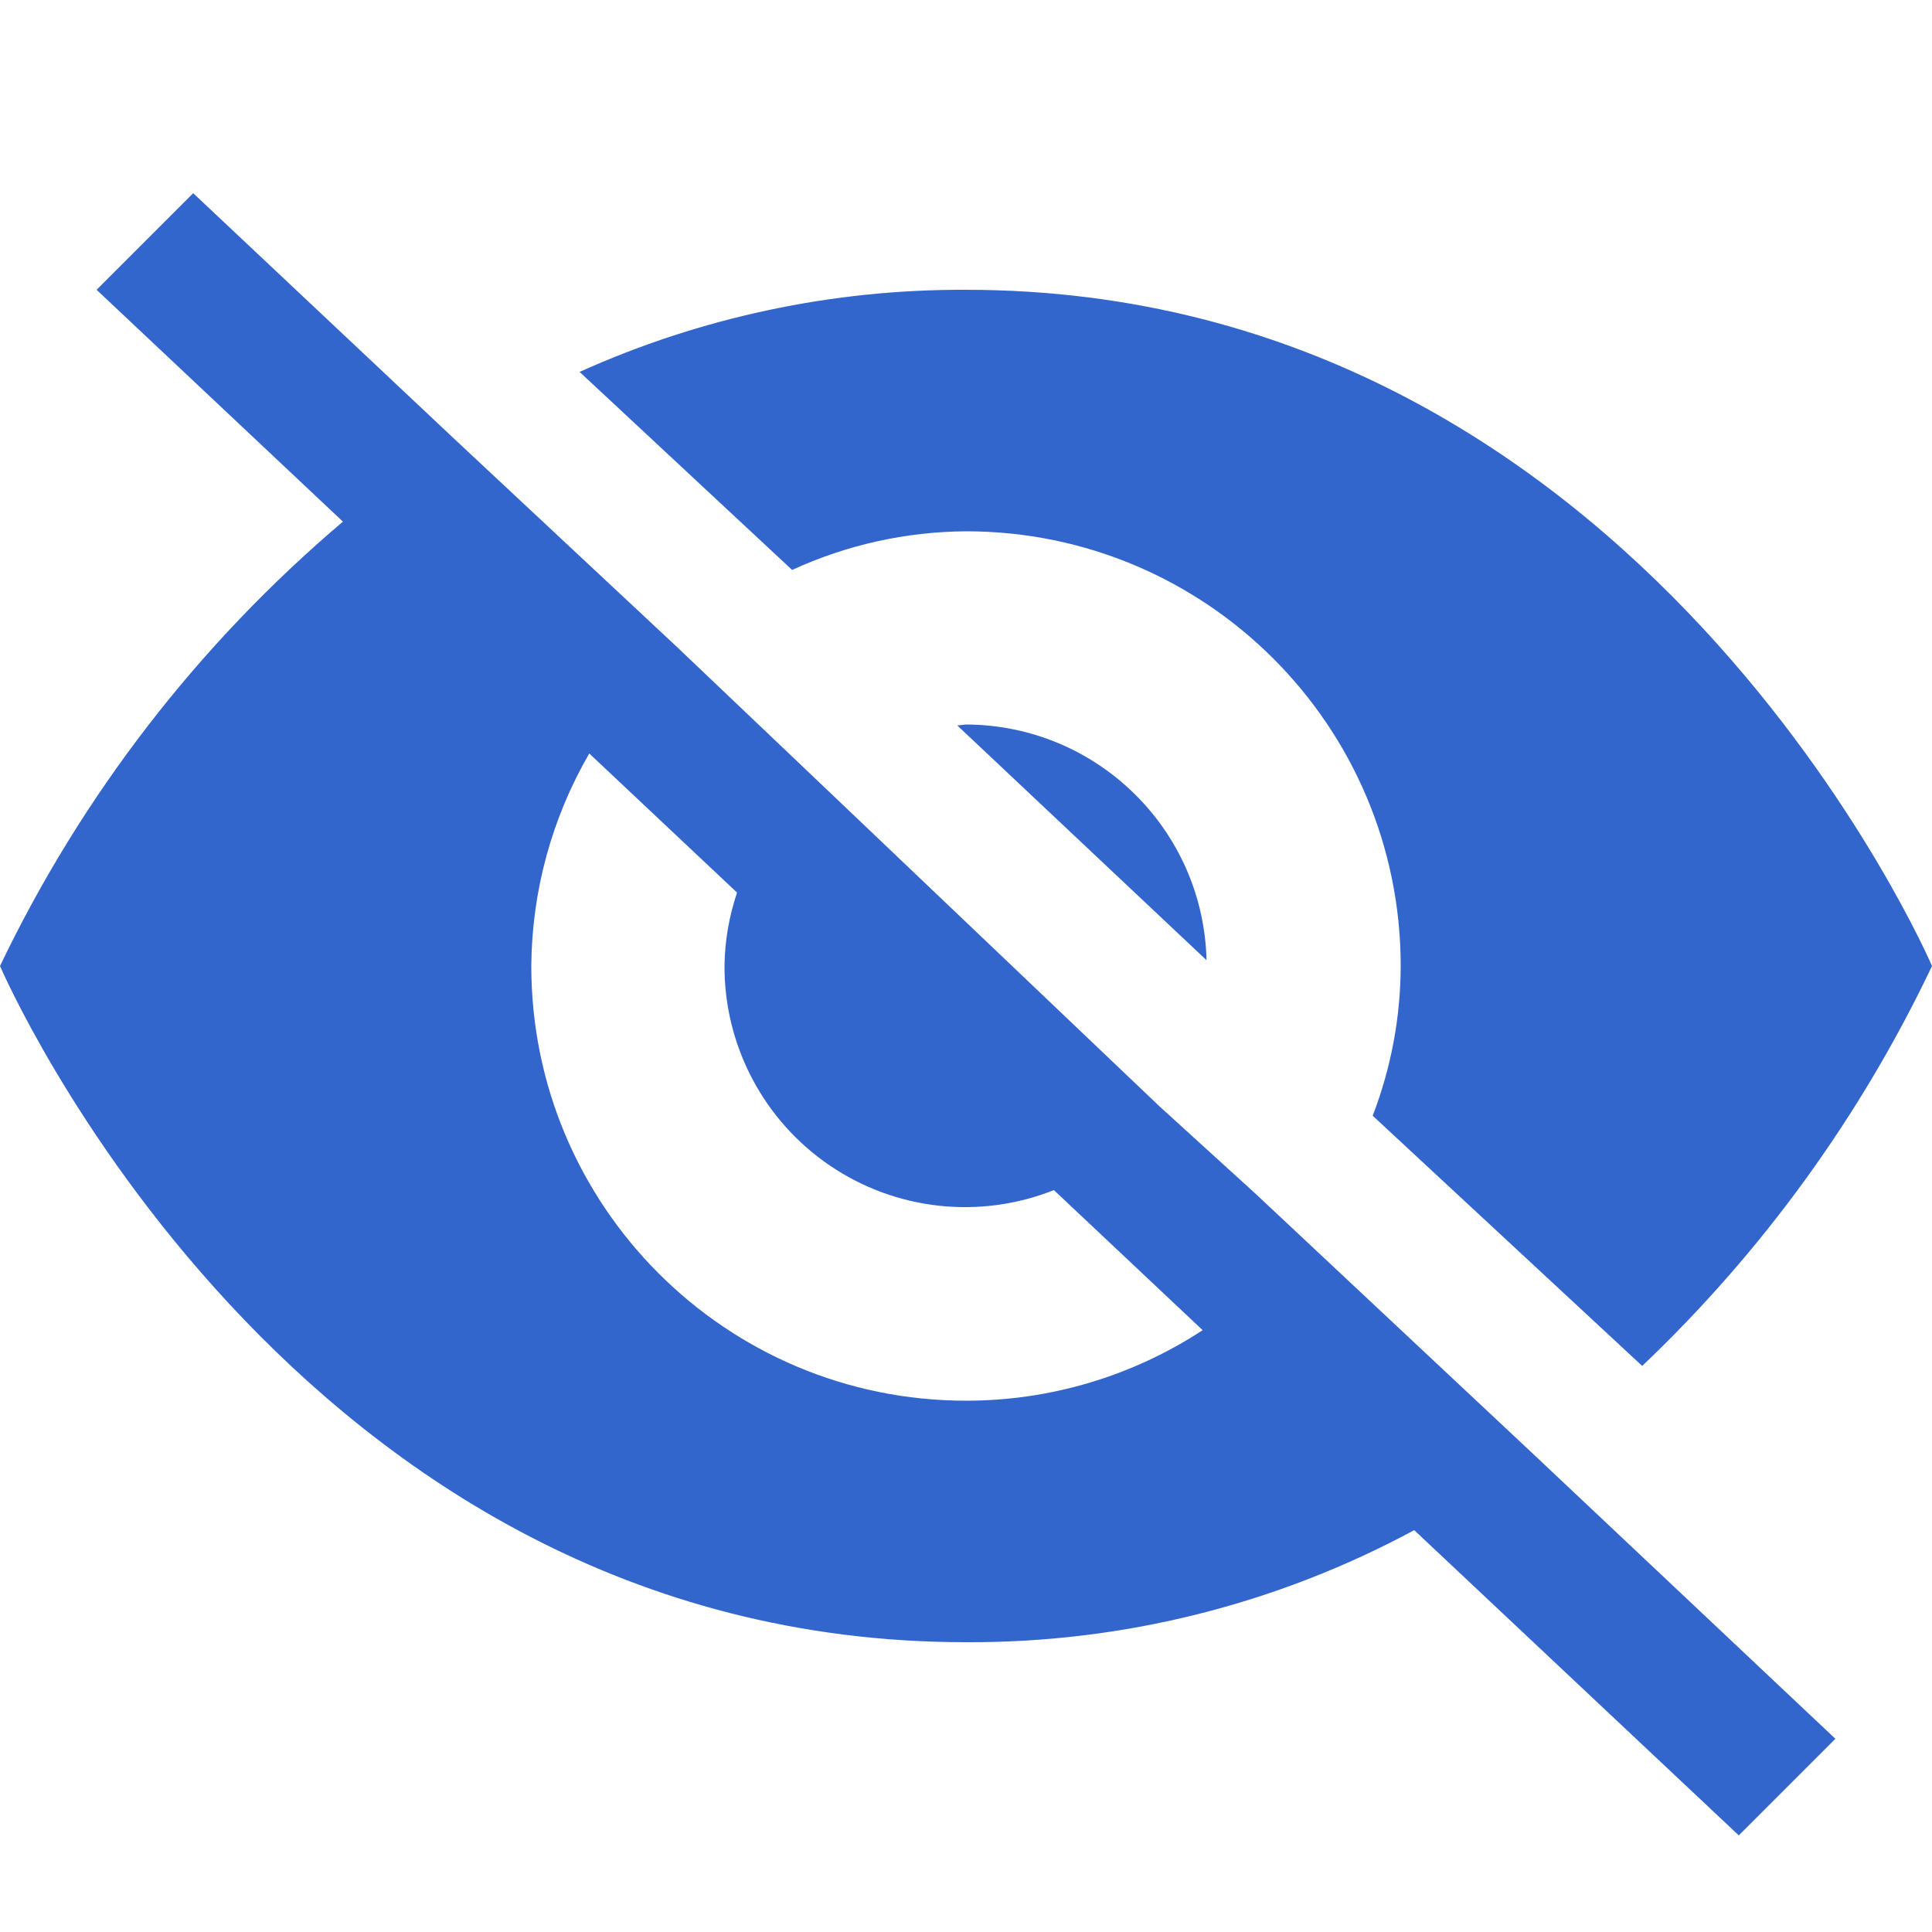
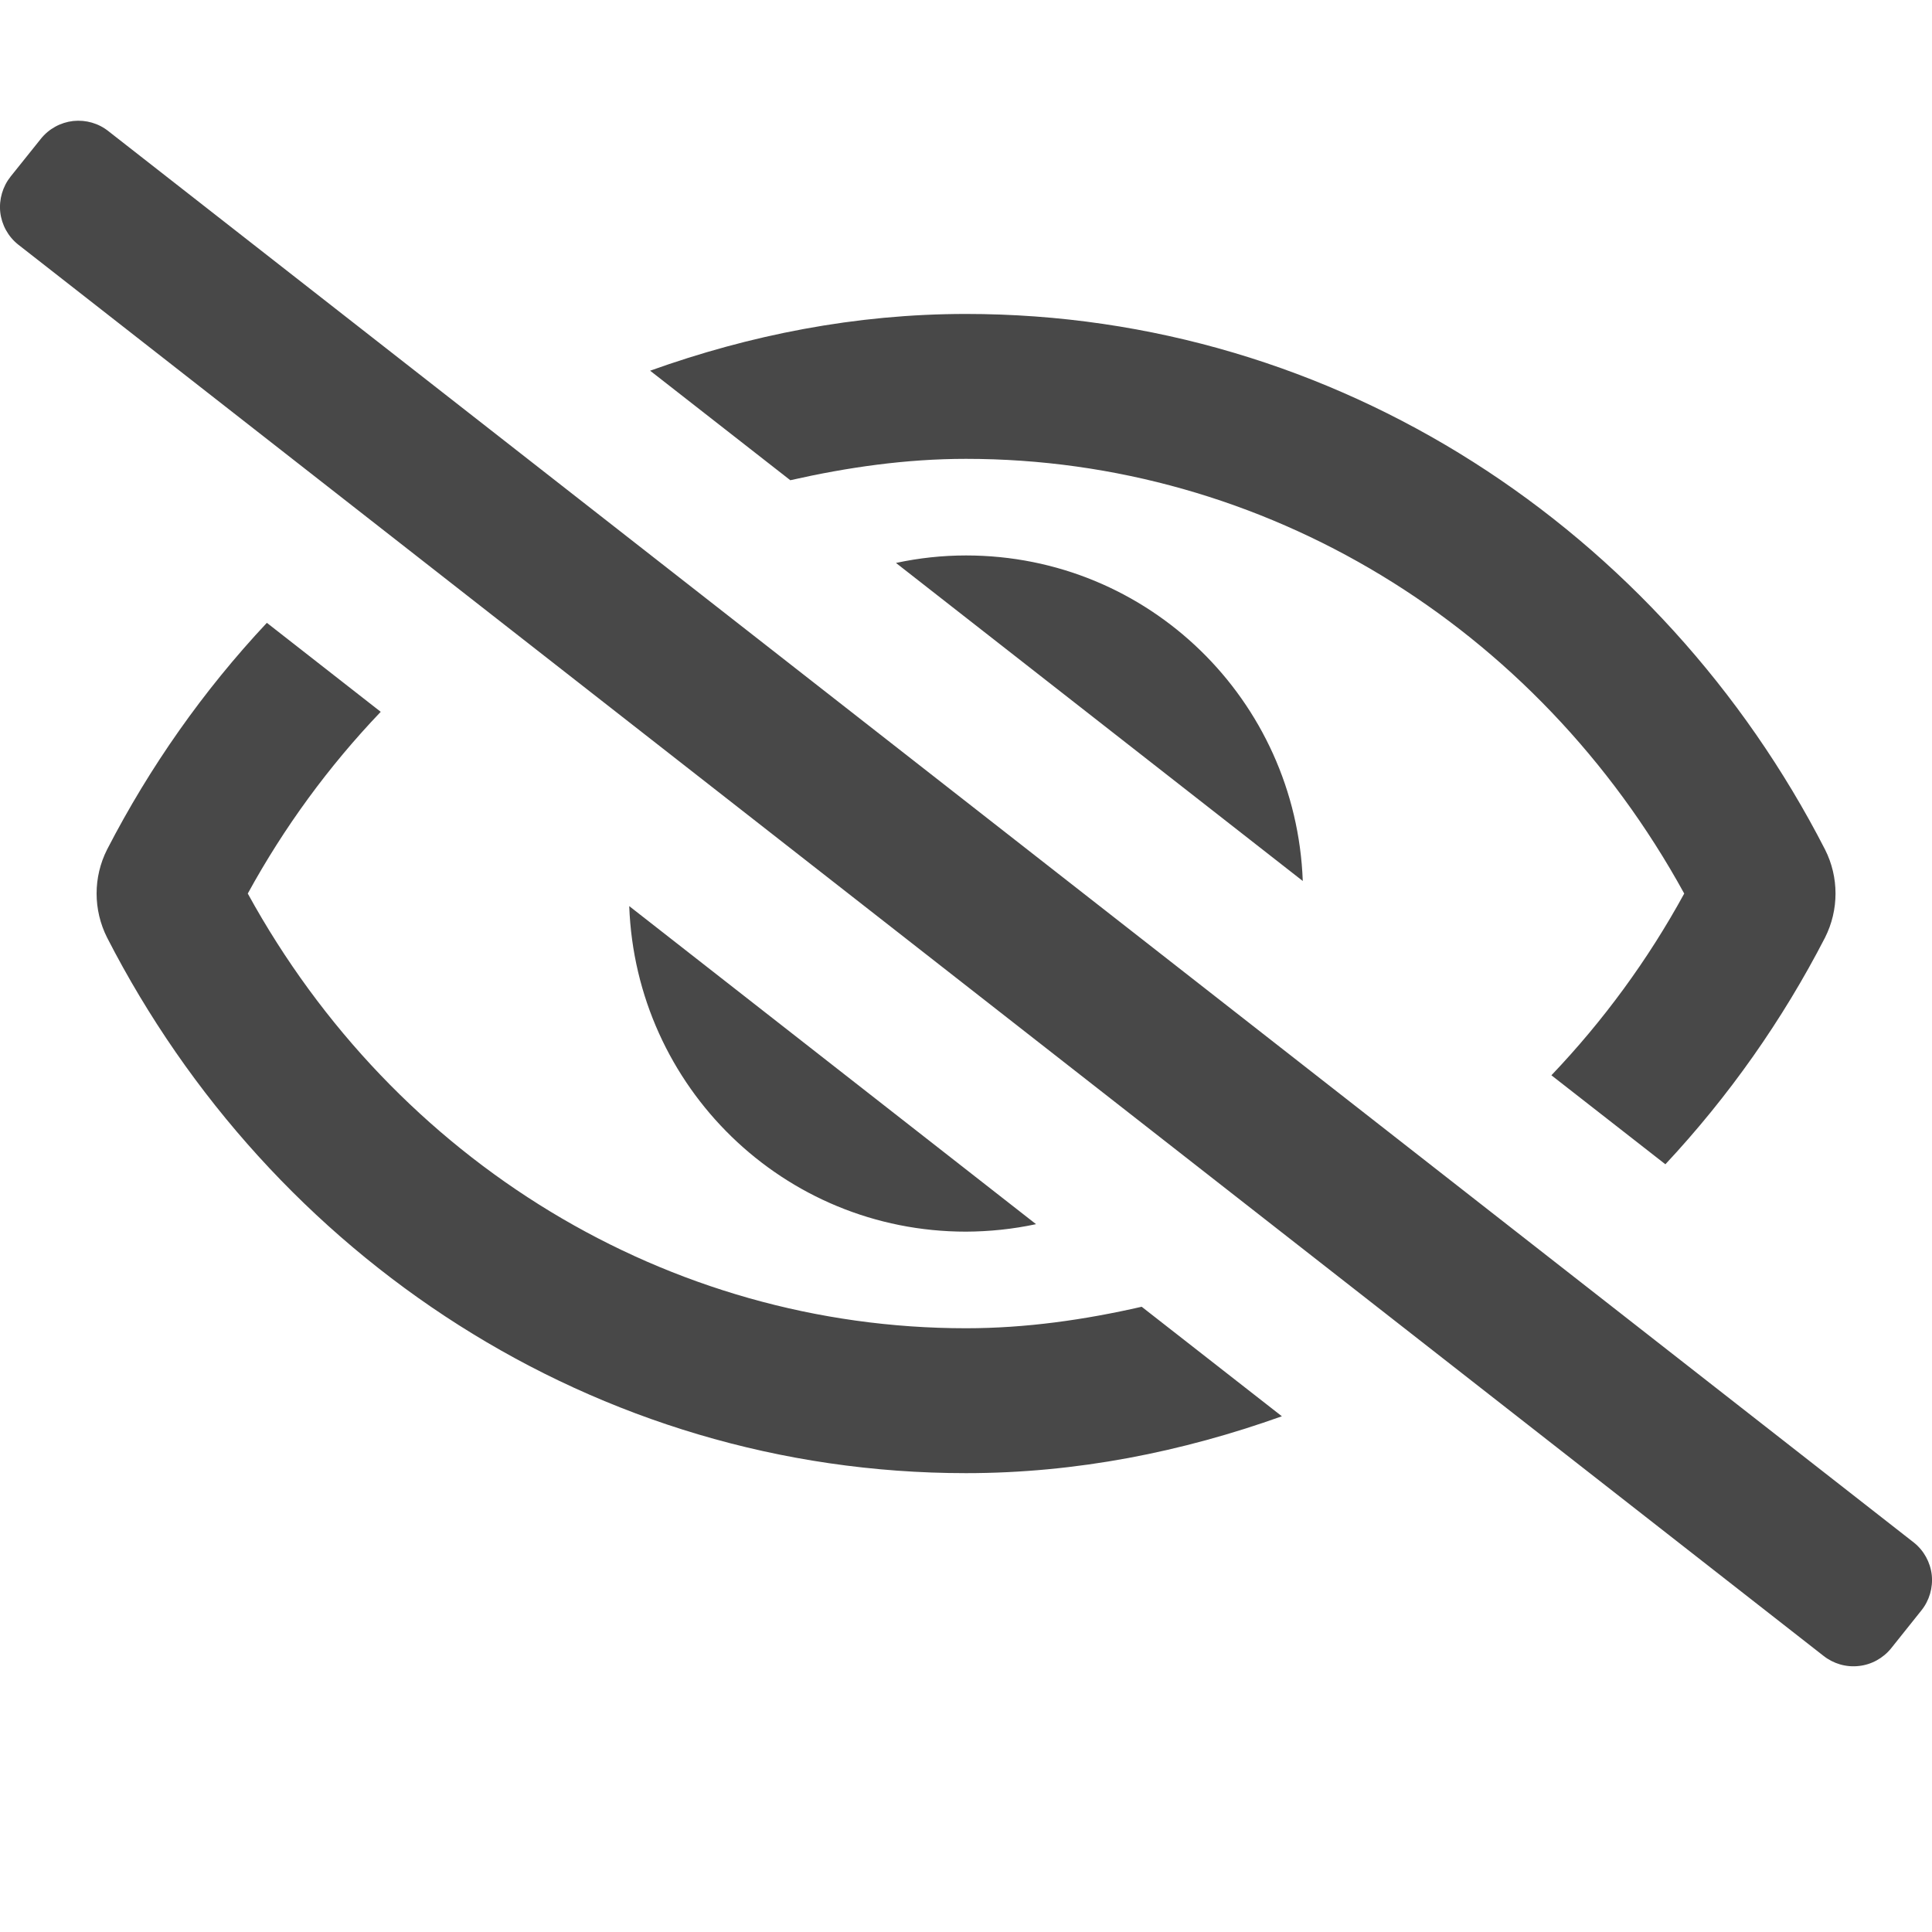
- <svg xmlns="http://www.w3.org/2000/svg" width="20" height="20" viewBox="0 0 20 20">
-   <style type="text/css">* { fill: #36c }</style>
-   <path d="M9.91 7.51l2.58 2.43A2.5 2.5 0 0 0 10 7.5z" />
-   <path d="M8.2 5.9a4.38 4.38 0 0 1 1.8-.4 4.5 4.5 0 0 1 4.5 4.5 4.34 4.34 0 0 1-.29 1.55L17 14.14A14 14 0 0 0 20 10s-3-7-10-7a9.63 9.63 0 0 0-4 .85zm7.67 9.15L13 12.36l-1-.91-3.56-3.39L7 6.69 4.71 4.55 2 2 1 3l2.55 2.4A13.89 13.89 0 0 0 0 10s3 7 10 7a9.67 9.67 0 0 0 4.64-1.16L18 19l1-1-3.13-2.95zM10 14.5A4.5 4.5 0 0 1 5.5 10a4.45 4.45 0 0 1 .6-2.2l1.53 1.44a2.47 2.47 0 0 0-.13.76 2.49 2.49 0 0 0 3.41 2.32l1.54 1.45a4.47 4.47 0 0 1-2.45.73z" />
+ <svg xmlns="http://www.w3.org/2000/svg" width="16px" height="16px" viewBox="0 0 16 16" version="1.1">
+   <g id="eye-close" stroke="none" stroke-width="1" fill="none" fill-rule="evenodd">
+     <g id="icon/eye" fill="#484848">
+       <path d="M15.85,12.775 L0.9,1.088 C0.817,1.021 0.712,0.991 0.606,1.002 C0.501,1.014 0.404,1.067 0.338,1.15 L0.088,1.462 C0.022,1.545 -0.009,1.651 0.002,1.757 C0.014,1.862 0.067,1.959 0.15,2.025 L15.1,13.712 C15.183,13.778 15.288,13.809 15.394,13.797 C15.499,13.786 15.596,13.732 15.662,13.65 L15.912,13.337 C15.978,13.255 16.009,13.149 15.998,13.043 C15.986,12.938 15.933,12.841 15.85,12.775 Z M7.42,4.662 L10.789,7.296 C10.734,5.798 9.512,4.6 8,4.6 C7.805,4.6 7.611,4.621 7.42,4.662 Z M8.58,10.138 L5.211,7.504 C5.266,9.002 6.488,10.2 8,10.2 C8.195,10.199 8.389,10.179 8.58,10.138 L8.58,10.138 Z M8,3.8 C10.466,3.8 12.727,5.175 13.948,7.4 C13.649,7.947 13.279,8.453 12.848,8.905 L13.792,9.642 C14.317,9.08 14.762,8.448 15.114,7.765 C15.23,7.535 15.23,7.264 15.114,7.035 C13.757,4.39 11.073,2.6 8,2.6 C7.083,2.6 6.207,2.775 5.384,3.07 L6.545,3.977 C7.018,3.87 7.503,3.8 8,3.8 Z M8,11 C5.534,11 3.273,9.625 2.052,7.4 C2.352,6.852 2.722,6.346 3.153,5.895 L2.21,5.158 C1.684,5.719 1.24,6.351 0.887,7.035 C0.771,7.264 0.771,7.535 0.887,7.765 C2.243,10.41 4.927,12.2 8,12.2 C8.917,12.2 9.793,12.023 10.616,11.729 L9.455,10.822 C8.982,10.93 8.497,11 8,11 Z" id="Shape" />
+     </g>
+   </g>
</svg>
